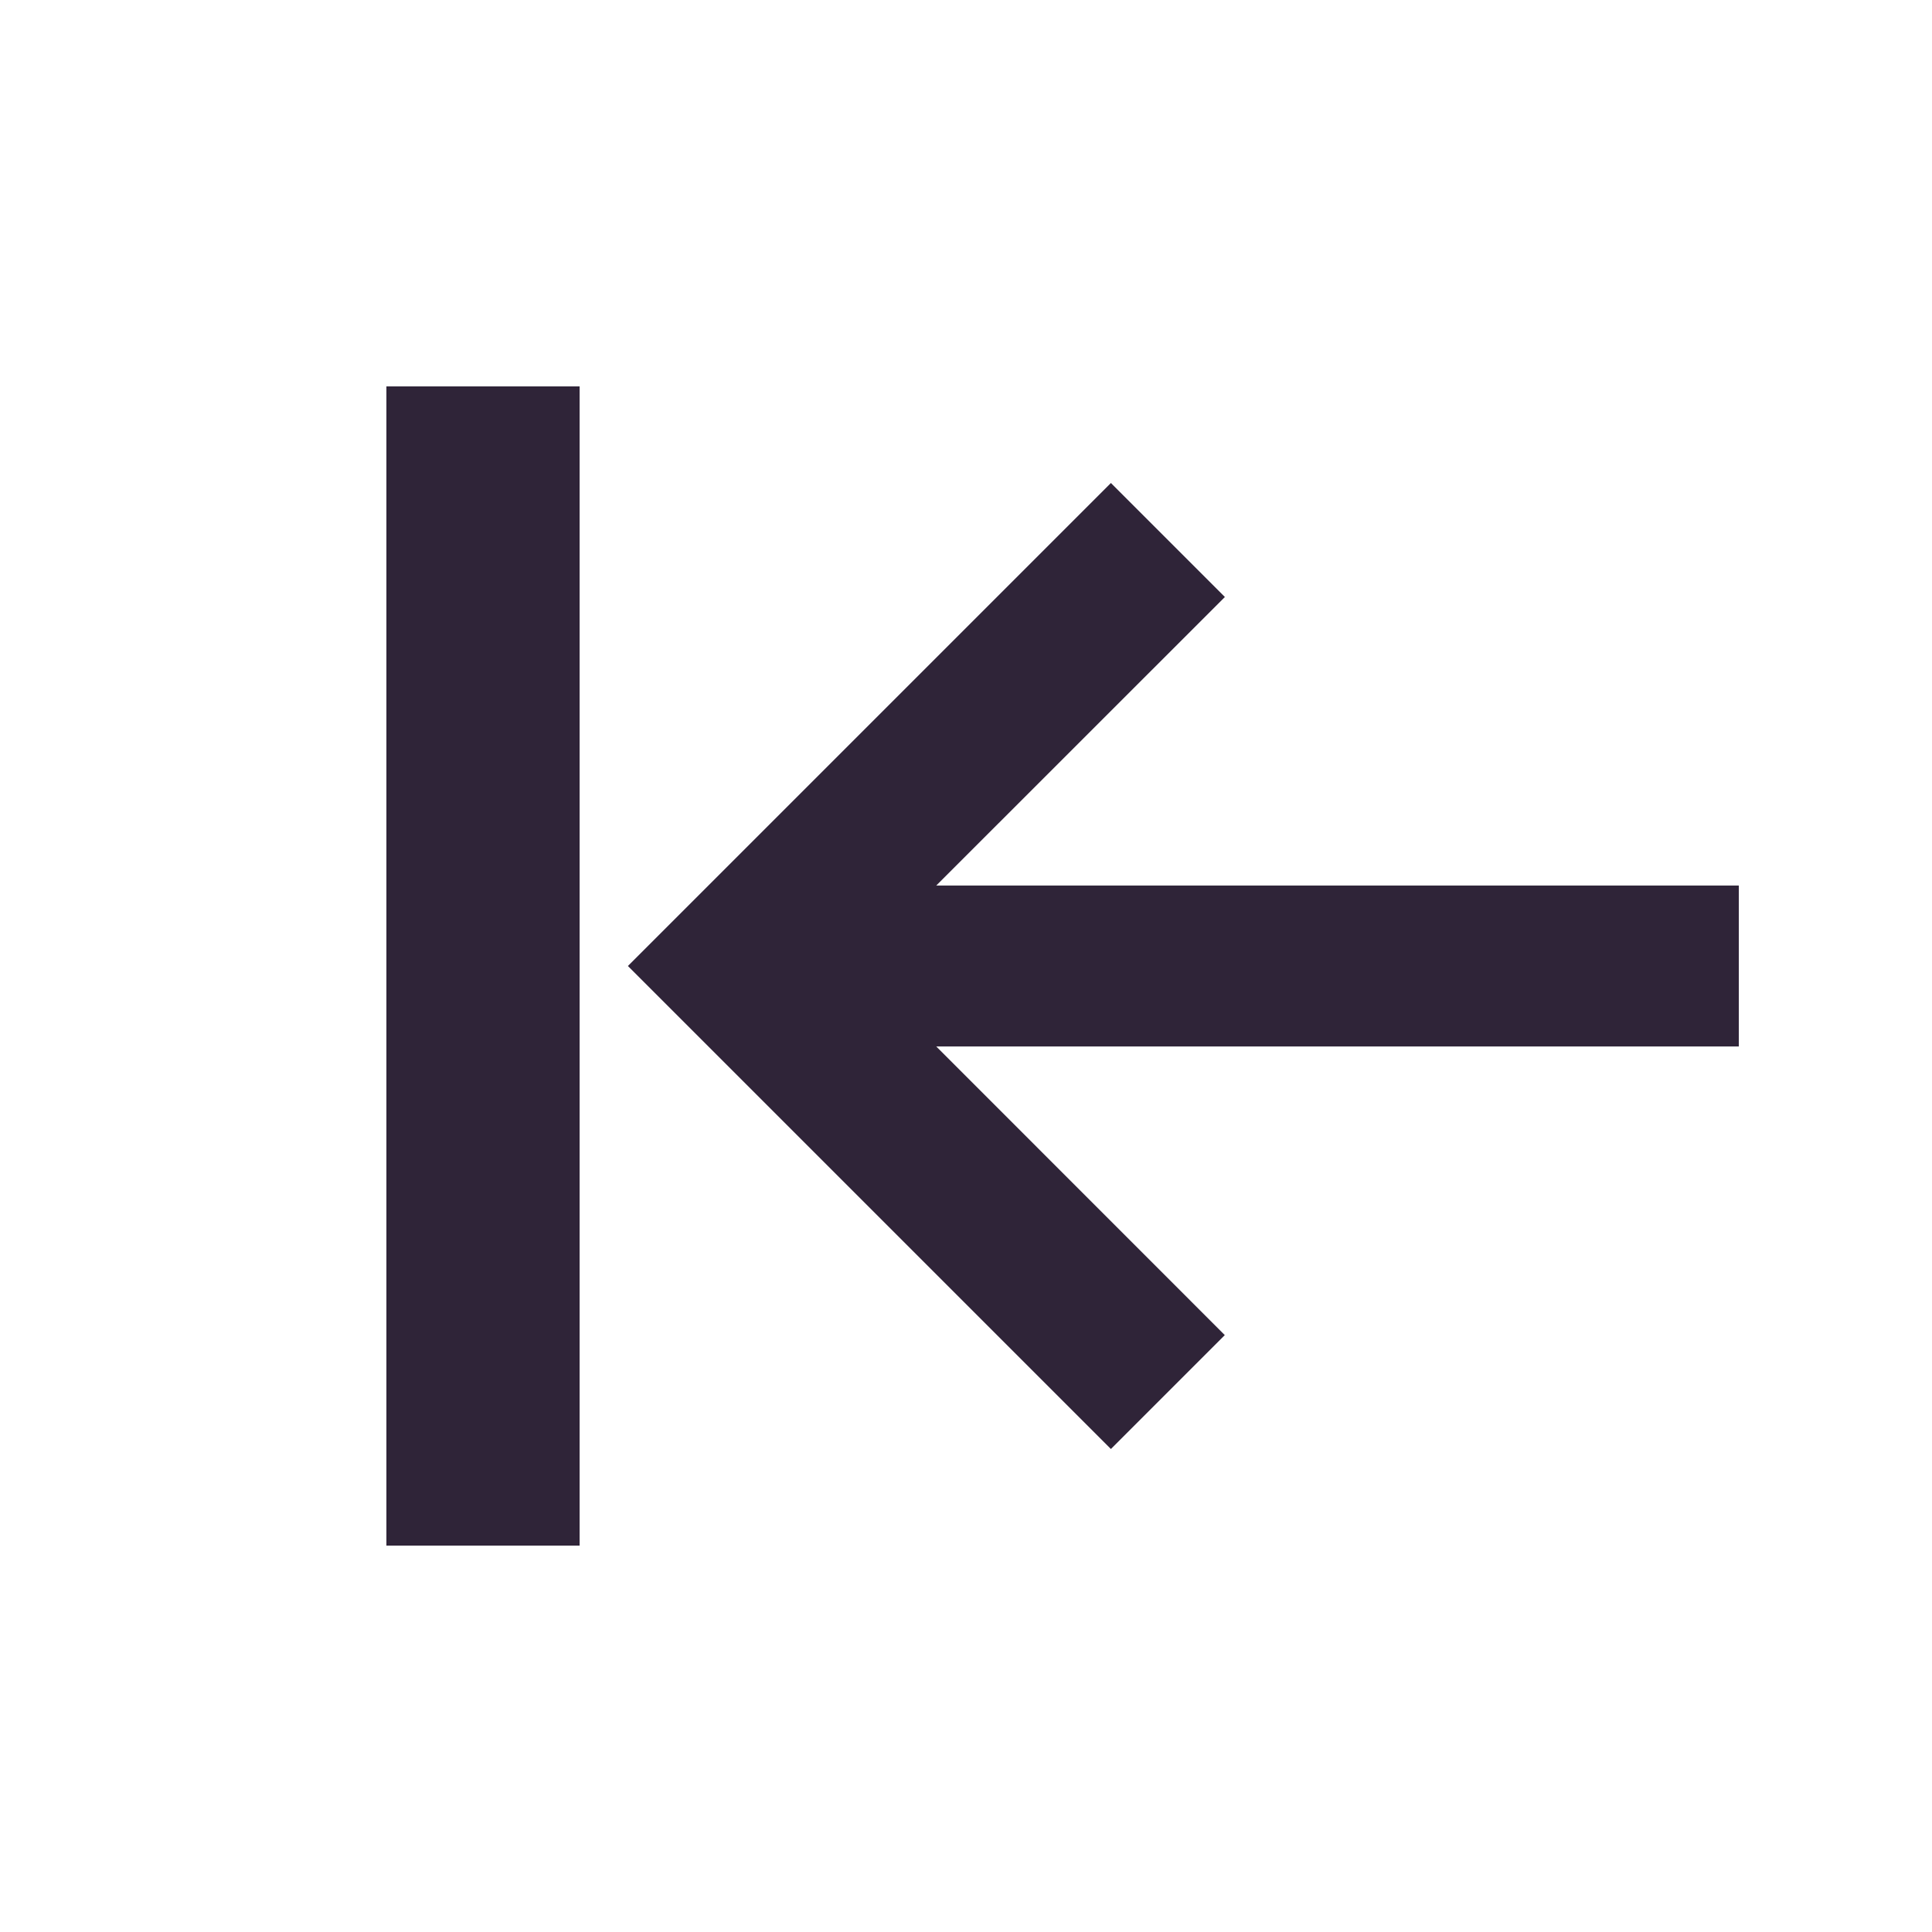
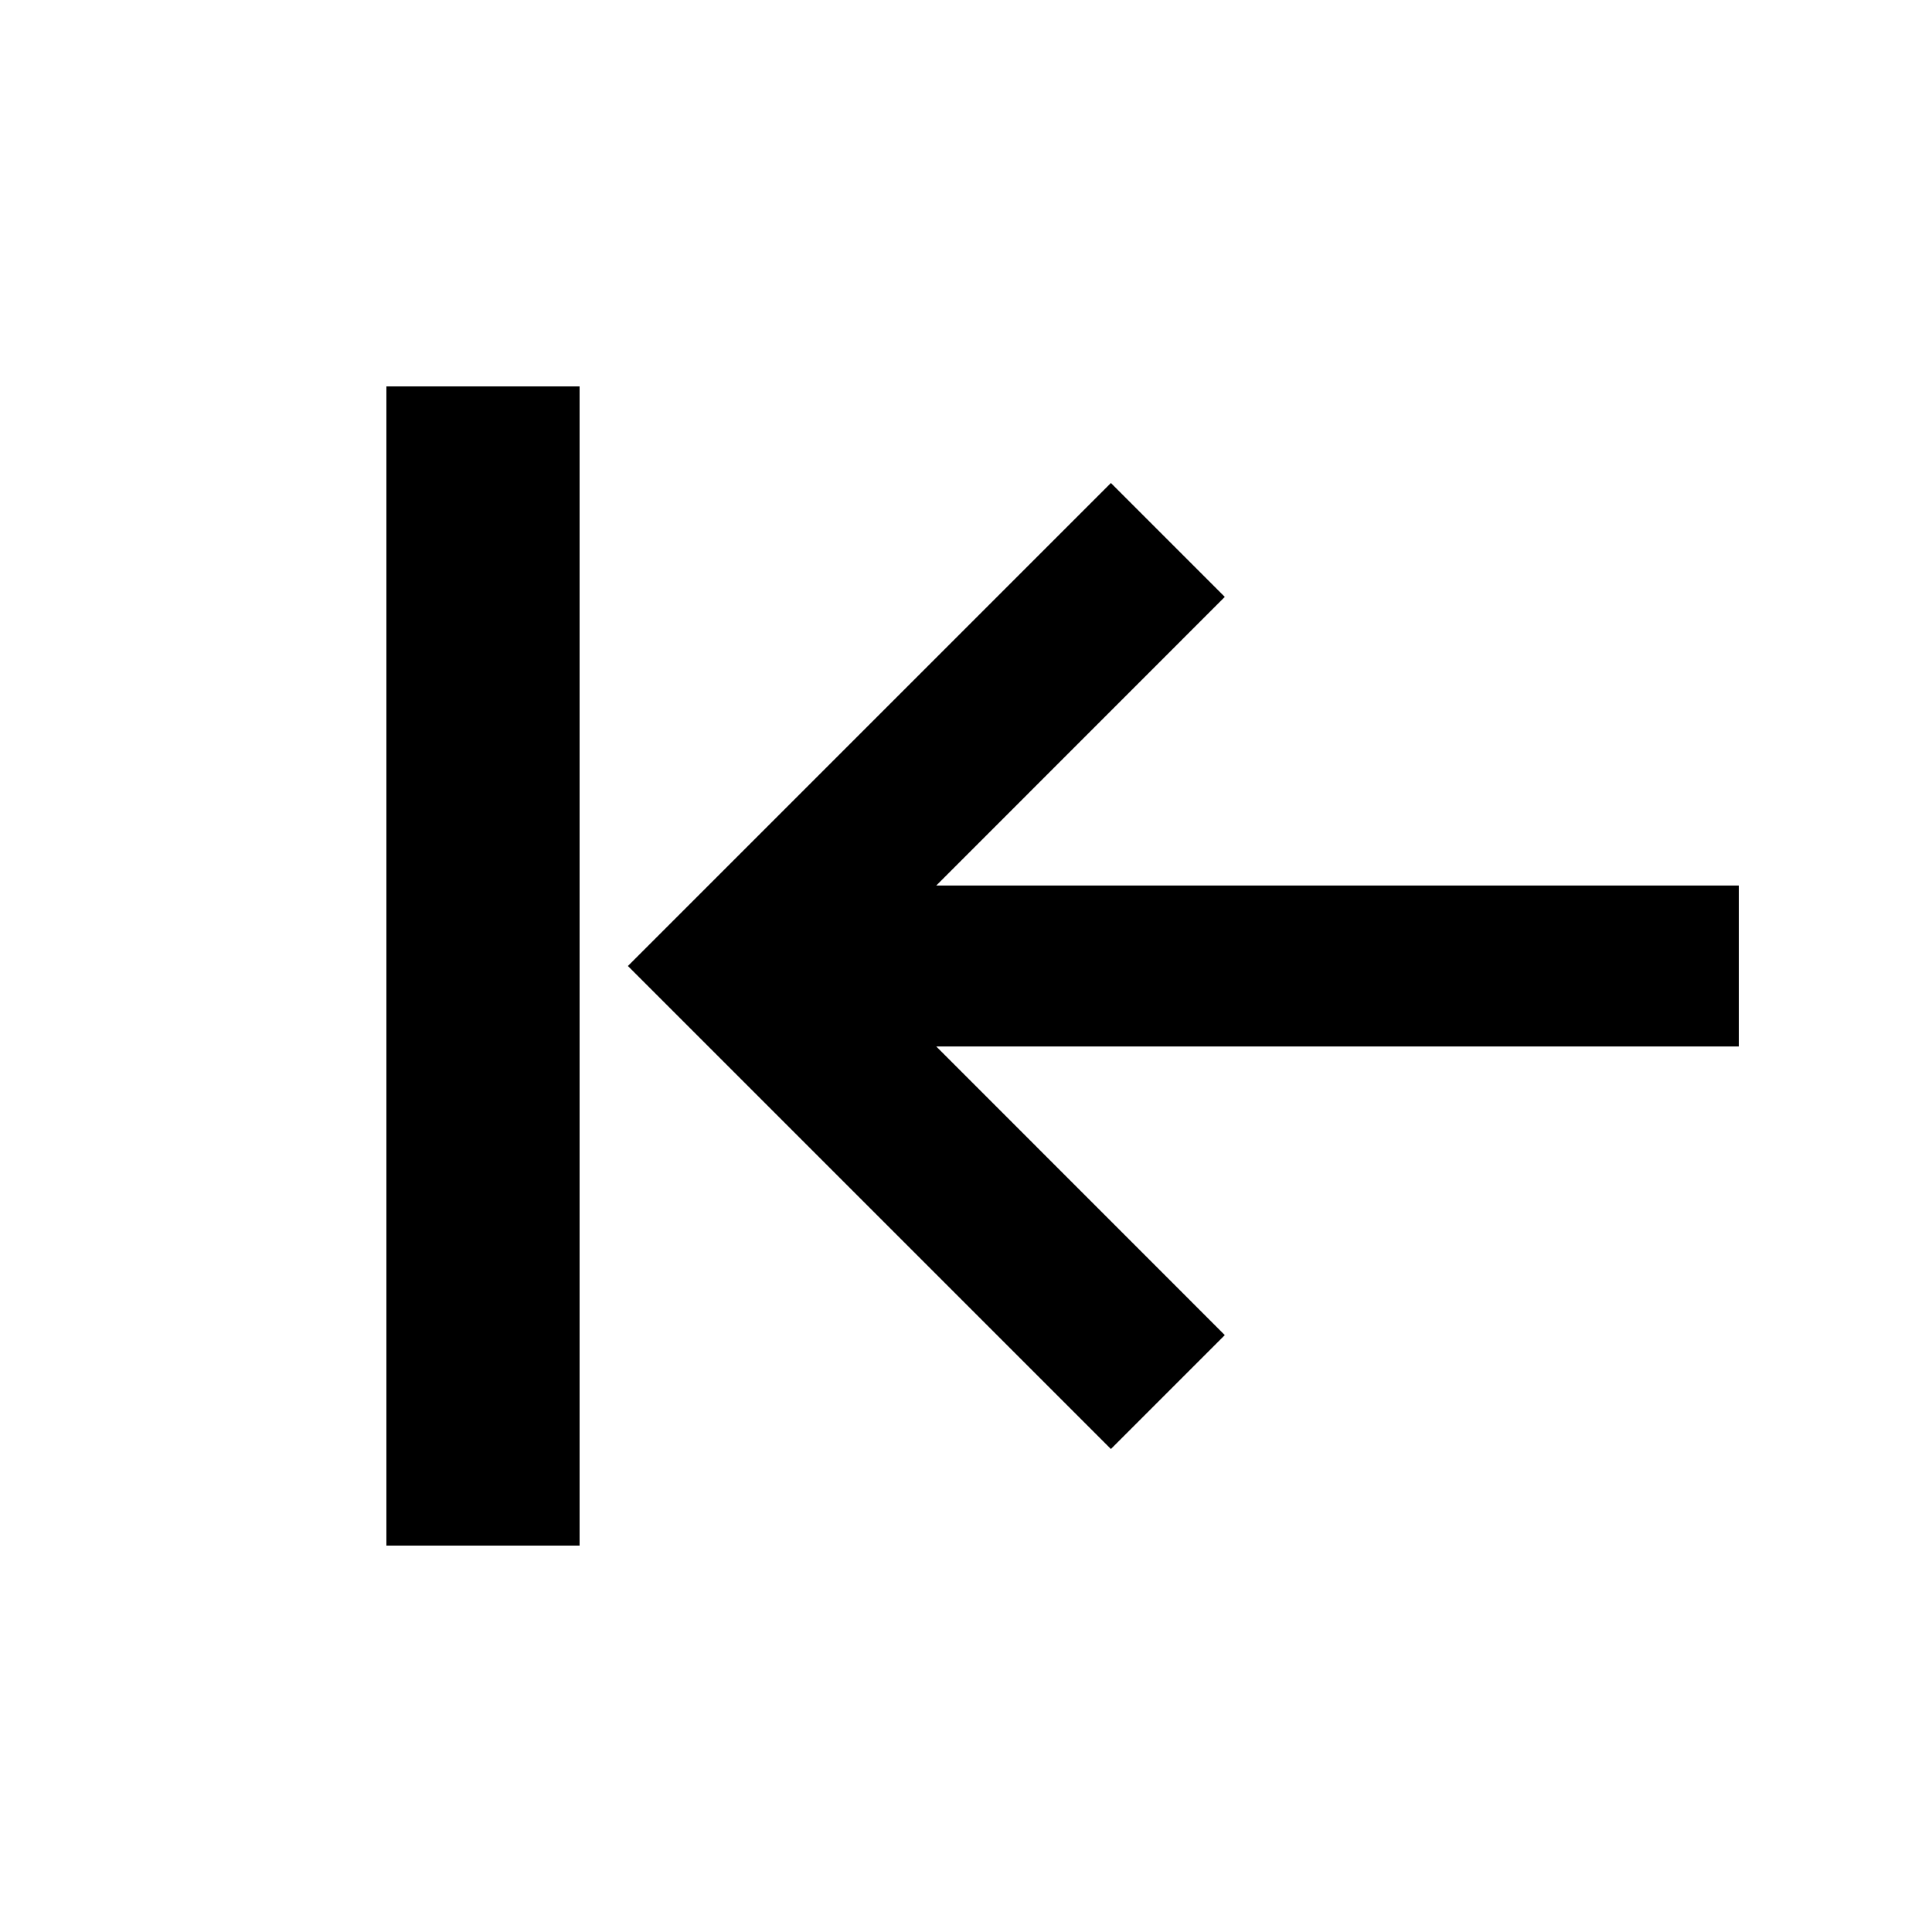
- <svg xmlns="http://www.w3.org/2000/svg" width="20" height="20" fill="none">
-   <path d="M6 4H4v12h2V4ZM9.692 9.167H18v1.666H9.692l2.987 2.988L11.5 15l-5-5 5-5 1.18 1.18-2.988 2.987Z" fill="#2F2438" />
+ <svg xmlns="http://www.w3.org/2000/svg" width="20" height="20" viewBox="0 0 20 20" fill="none">
+   <path d="M6 4H4V16H6V4Z" fill="black" />
+   <path d="M9.692 9.167H18V10.833H9.692L12.679 13.821L11.5 15L6.5 10L11.5 5L12.679 6.179L9.692 9.167Z" fill="black" />
</svg>
